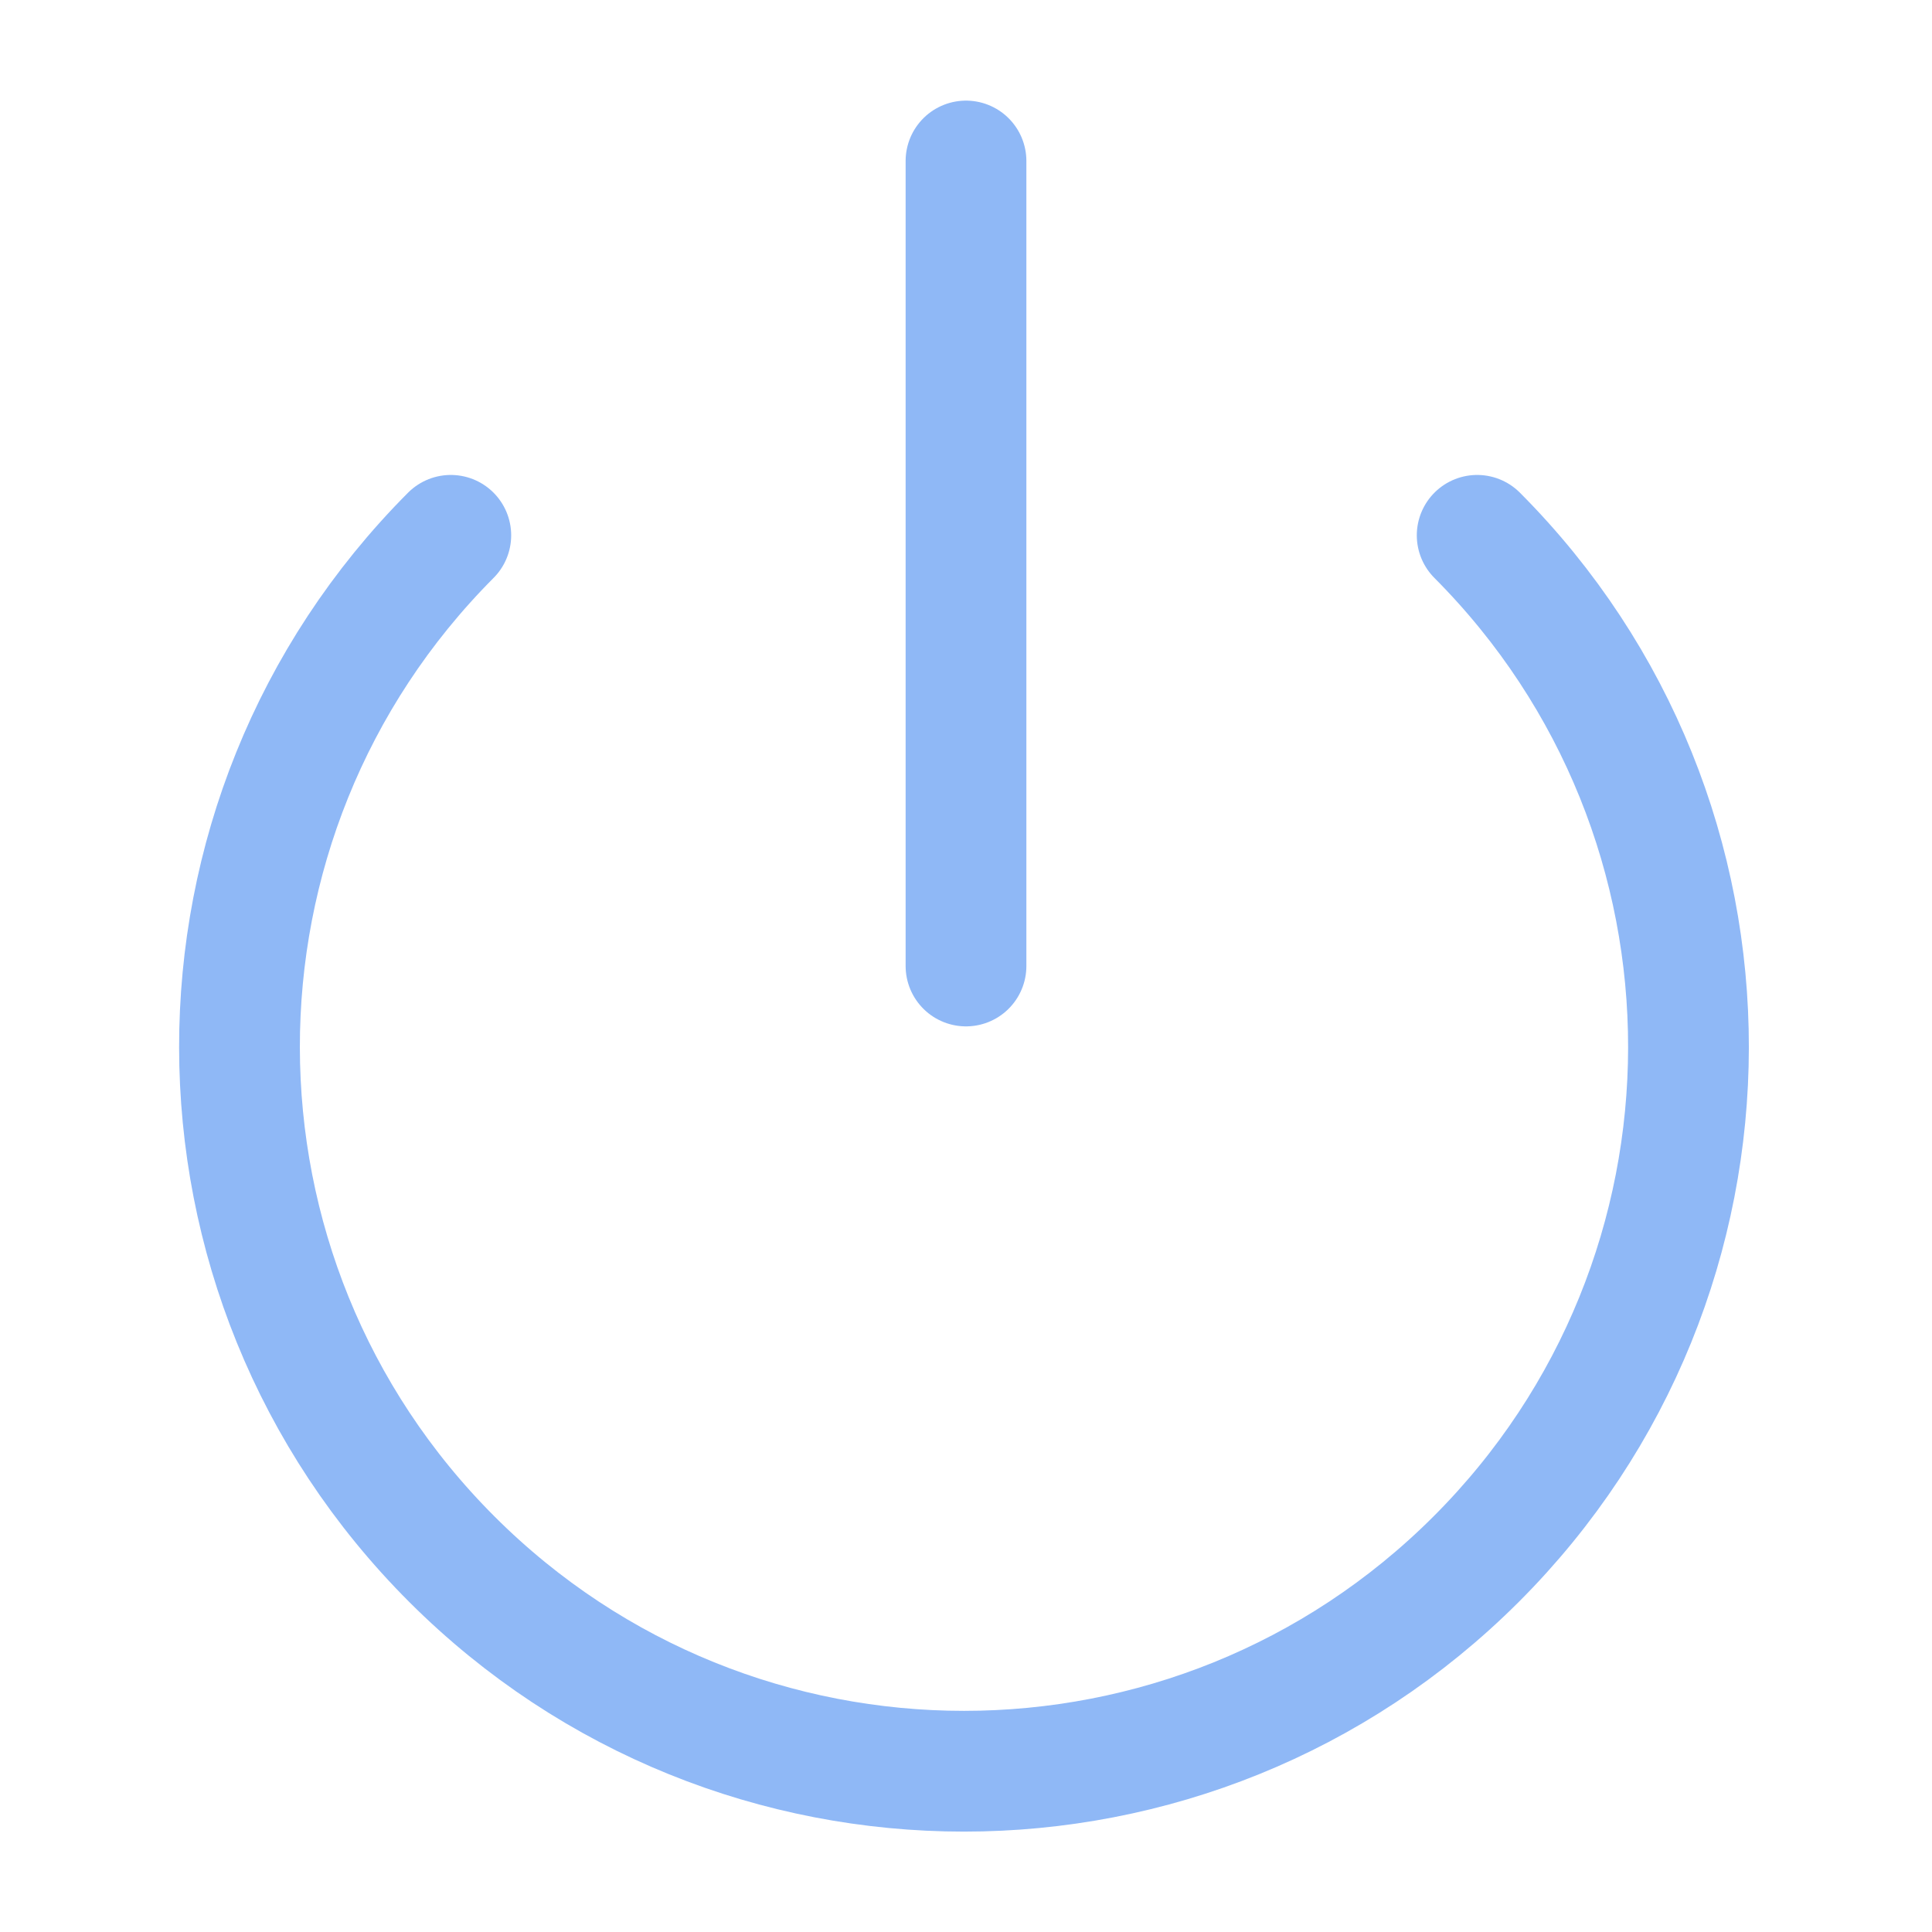
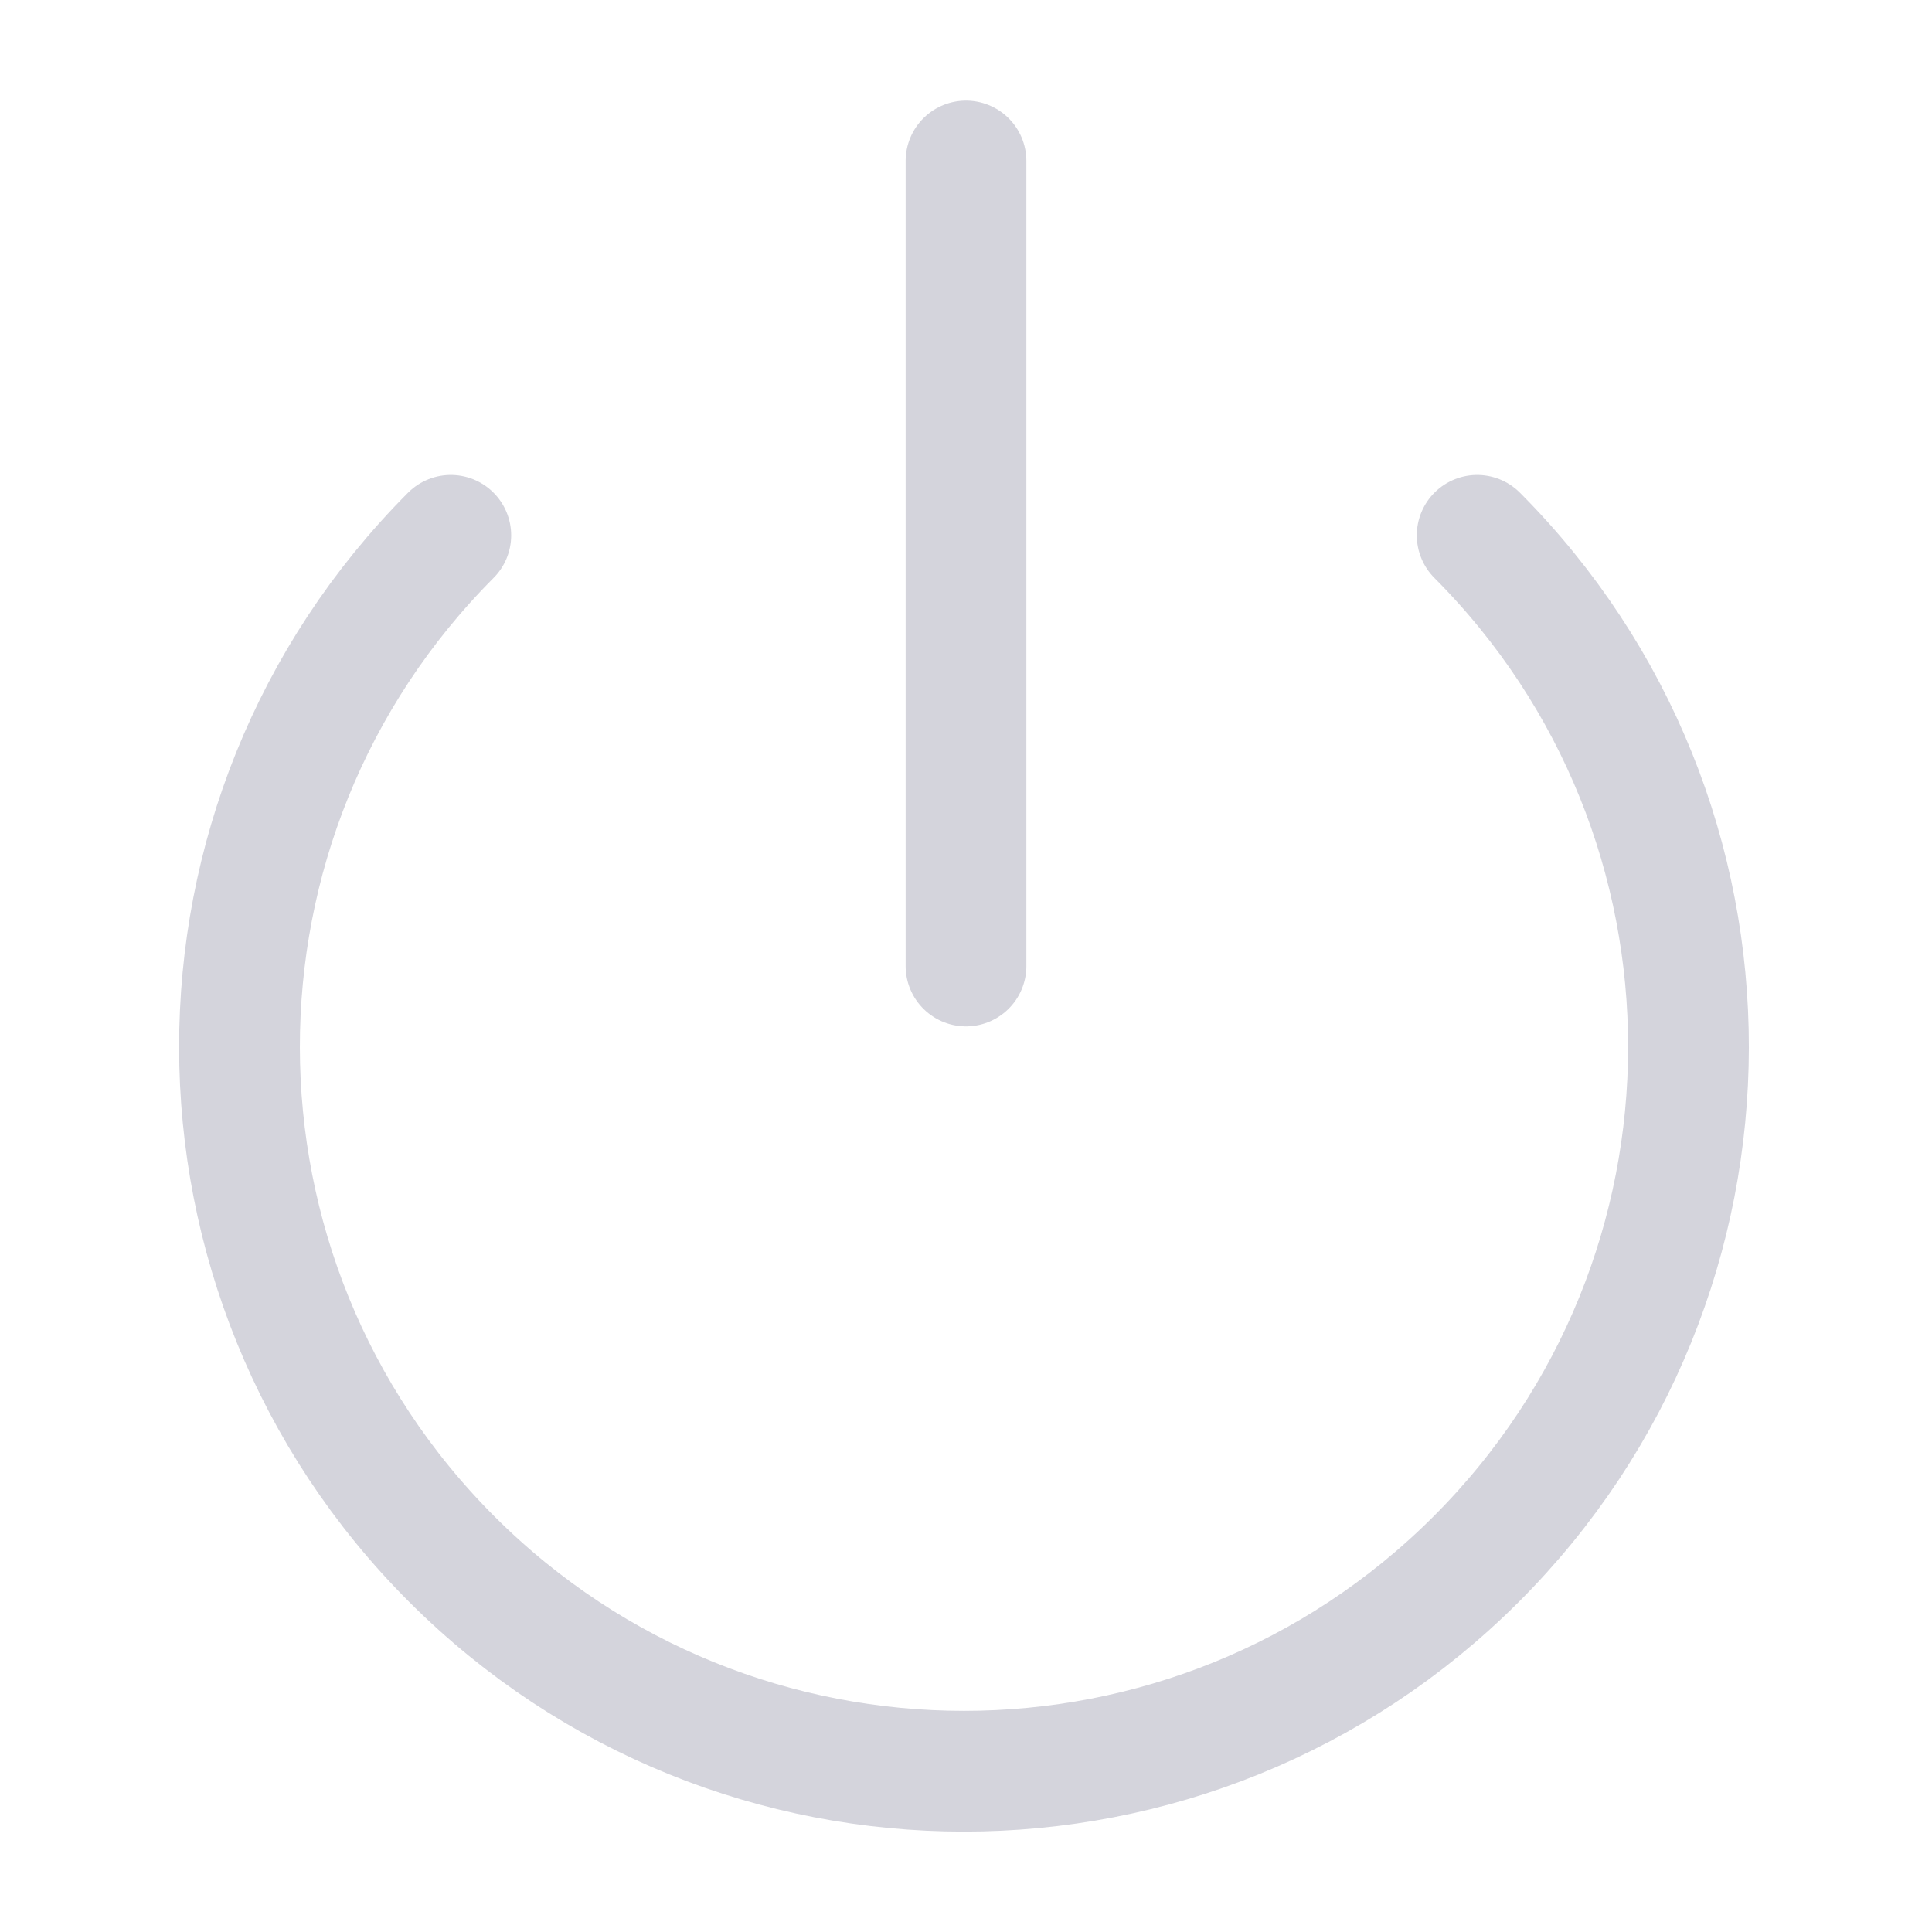
- <svg xmlns="http://www.w3.org/2000/svg" viewBox="0 0 48 48" width="96" height="96" fill="none" stroke="#8fb8f6" stroke-width="3" stroke-linecap="round" stroke-linejoin="round">
+ <svg xmlns="http://www.w3.org/2000/svg" viewBox="0 0 48 48" width="96" height="96" fill="none" stroke="#d4d4dc" stroke-width="3" stroke-linecap="round" stroke-linejoin="round">
  <path d="M36.7 13.3a18 18 0 1 1-25.5 0" />
  <path d="M24 4v20" />
</svg>
